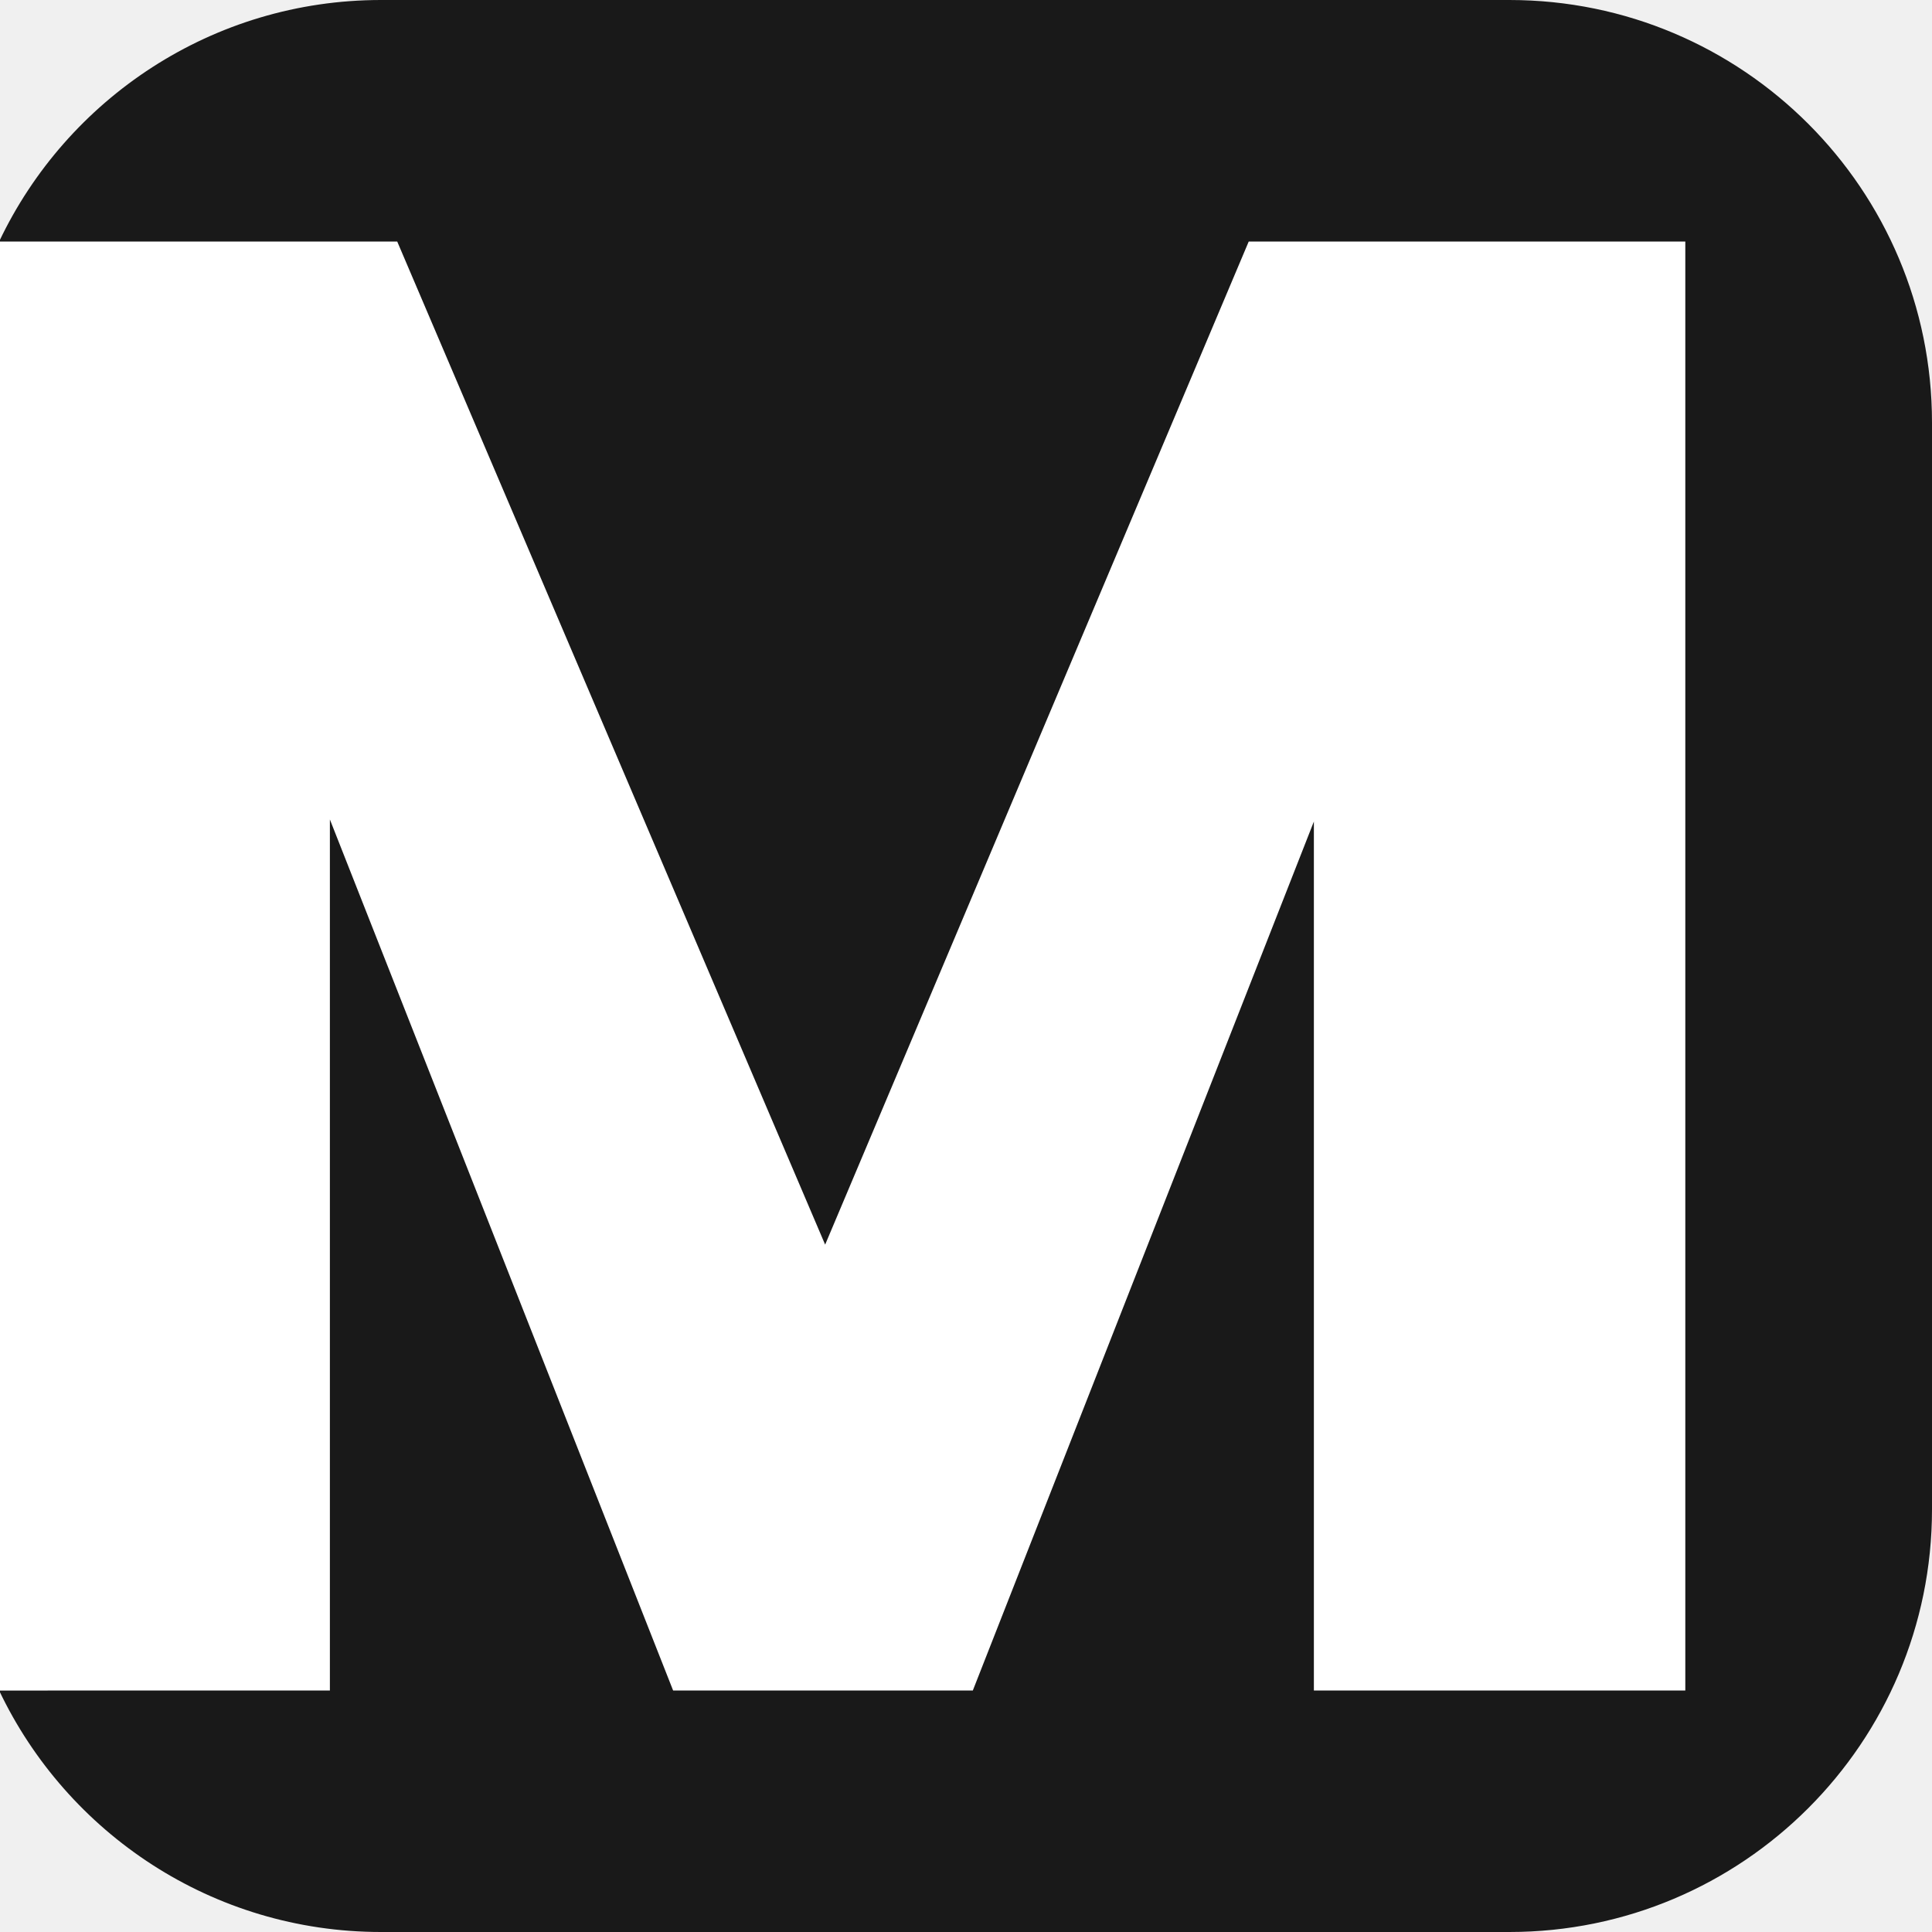
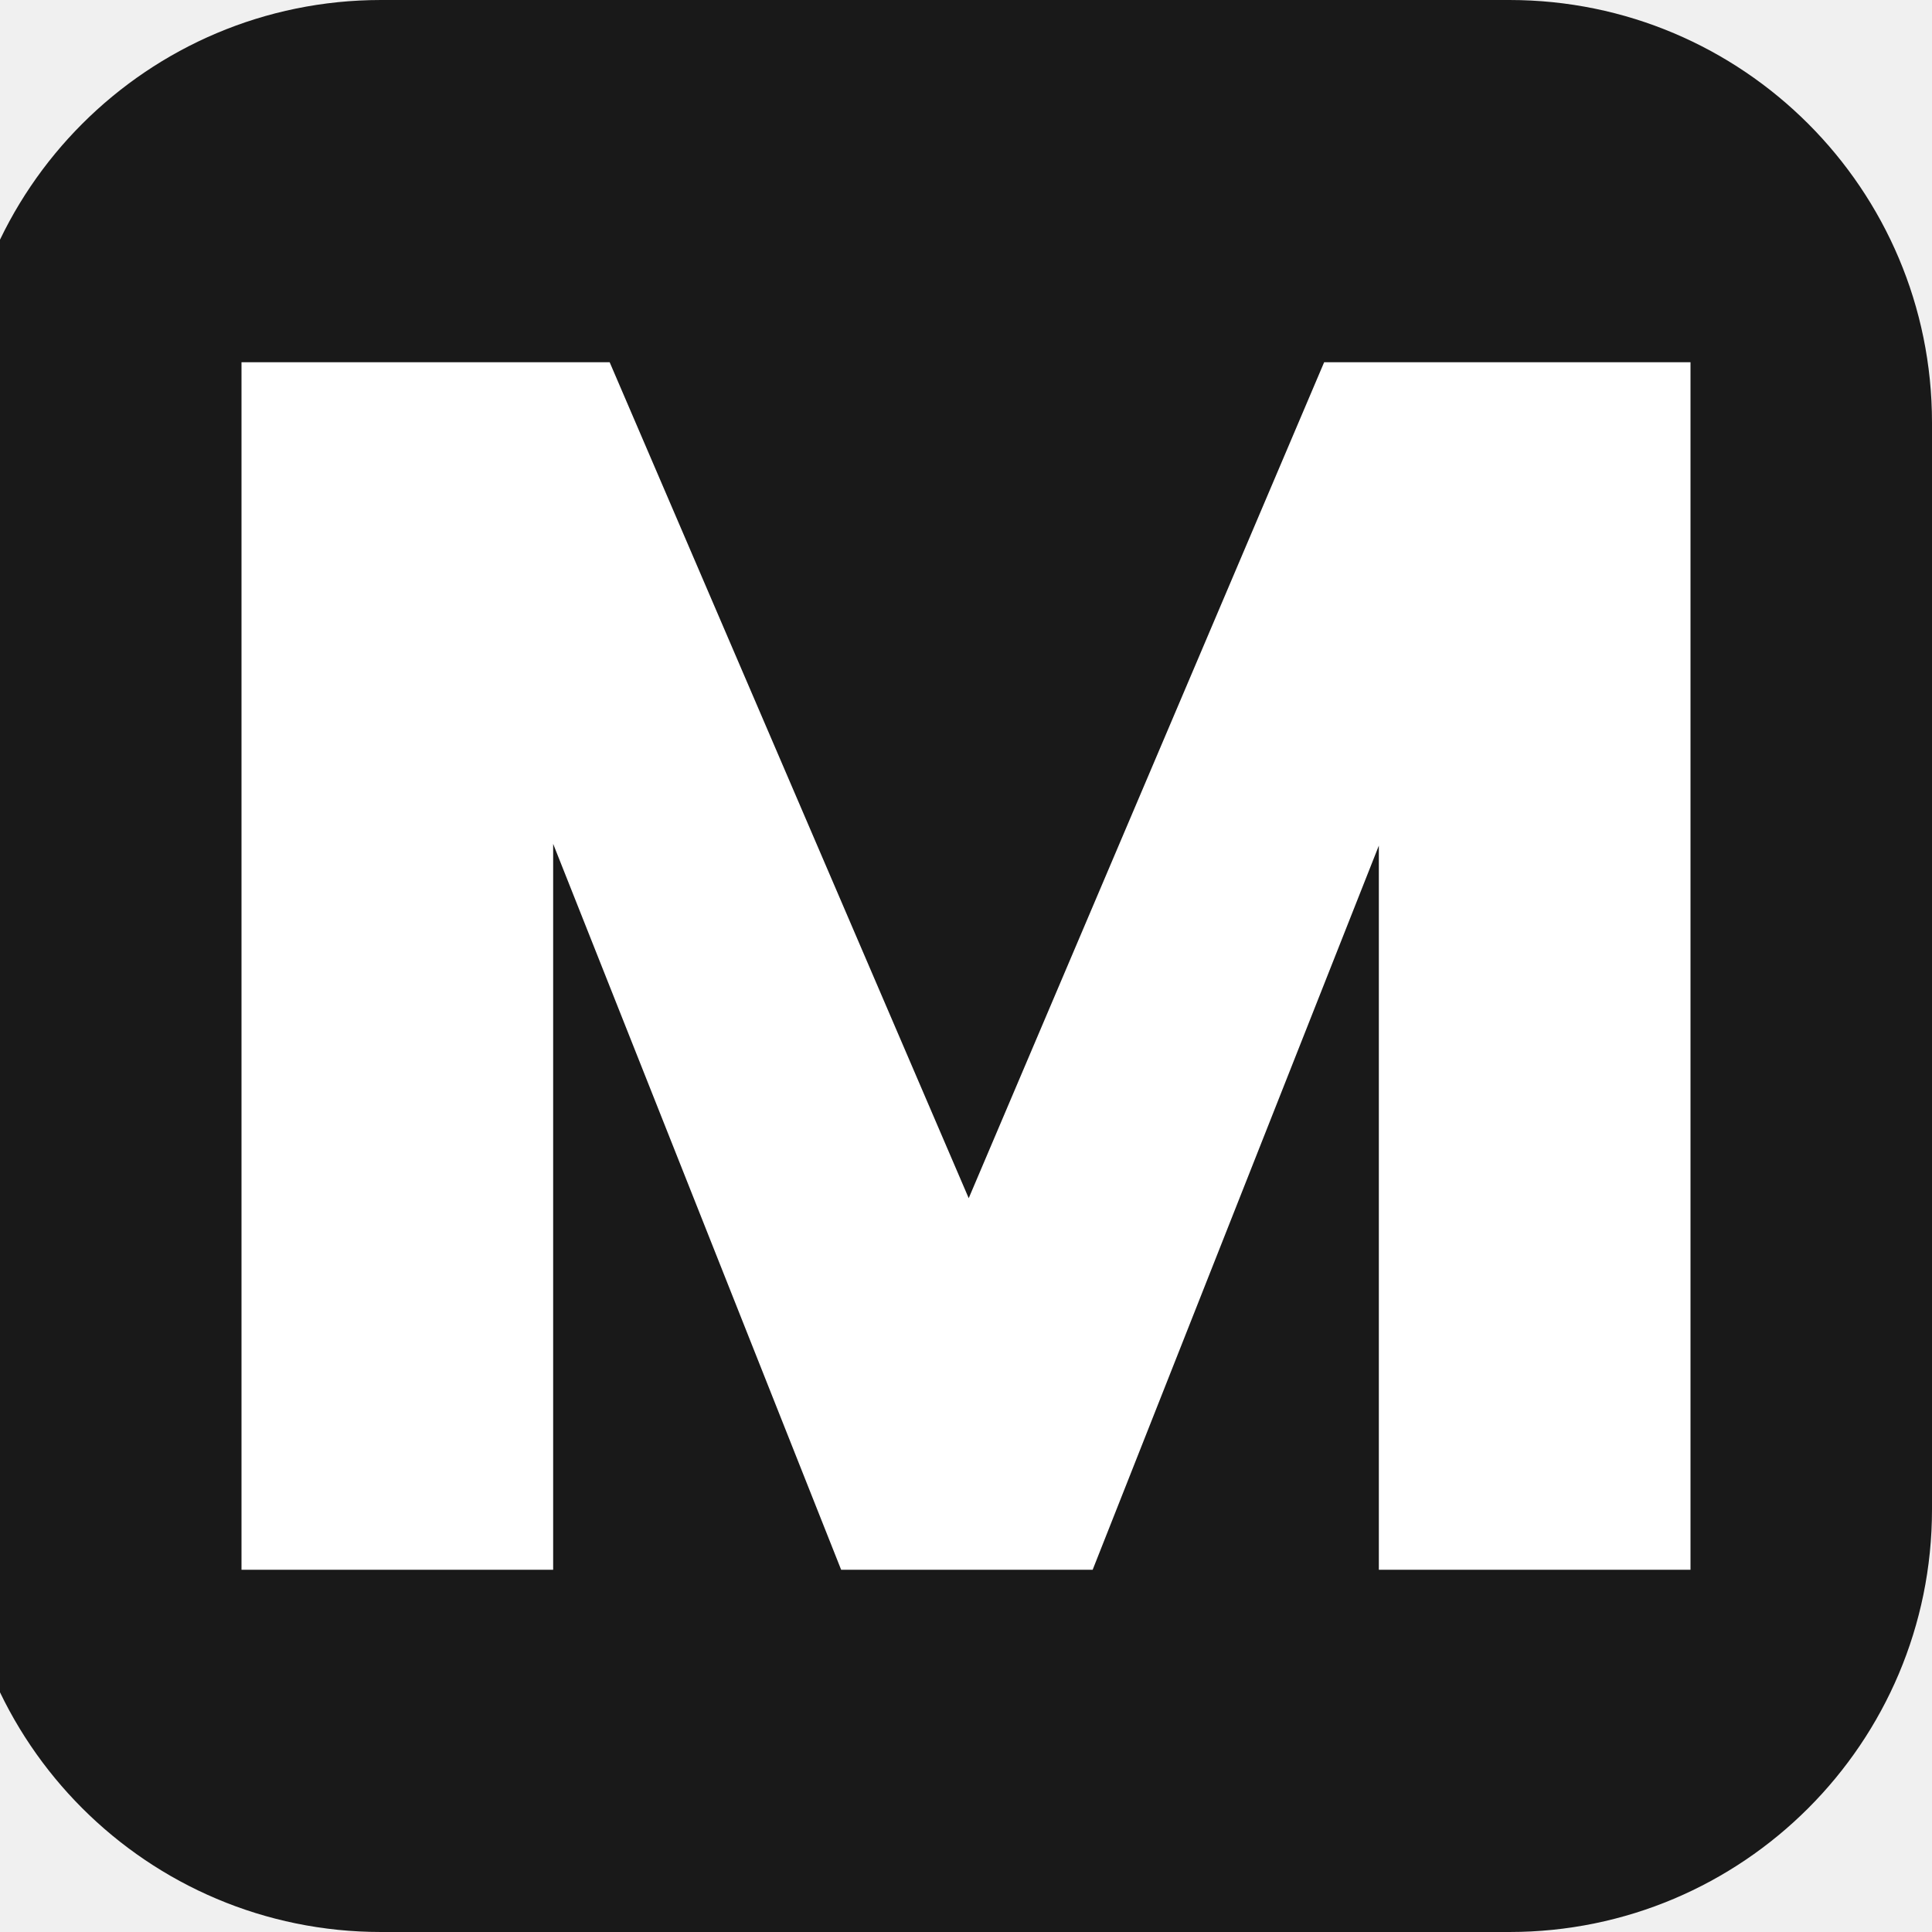
<svg xmlns="http://www.w3.org/2000/svg" width="32" height="32" viewBox="0 0 32 32">
  <g fill="none" fill-rule="evenodd">
-     <rect width="29" height="24" y="4" fill="#FFF" />
-     <path fill="#191919" d="M25,0 C28.866,-7.10171439e-16 32,3.134 32,7 L32,25 C32,28.866 28.866,32 25,32 L6.312,32 C3.52,32 1.11,30.365 -0.014,28.001 L5.464,28 L5.464,13.573 L11.149,28 L16.113,28 L21.762,13.607 L21.762,28 L27.914,28 L27.914,4 L20.683,4 L13.667,20.615 L6.579,4 L-0.014,4 C1.109,1.635 3.52,5.1297412e-16 6.312,0 L25,0 Z" />
+     <rect width="29" height="24" x="2" y="4" fill="#FFF" />
+     <path fill="#191919" d="M25,0 C28.866,-7.10171439e-16 32,3.134 32,7 L32,25 C32,28.866 28.866,32 25,32 L6.312,32 C2.446,32 -0.688,28.866 -0.688,25 L-0.688,7 C-0.688,3.134 2.446,7.10171439e-16 6.312,0 L25,0 Z M10.098,6 L4,6 L4,26 L9.162,26 L9.162,13.977 L13.932,26 L18.098,26 L22.838,14.006 L22.838,26 L28,26 L28,6 L21.932,6 L16.045,19.846 L10.098,6 Z" />
  </g>
</svg>
